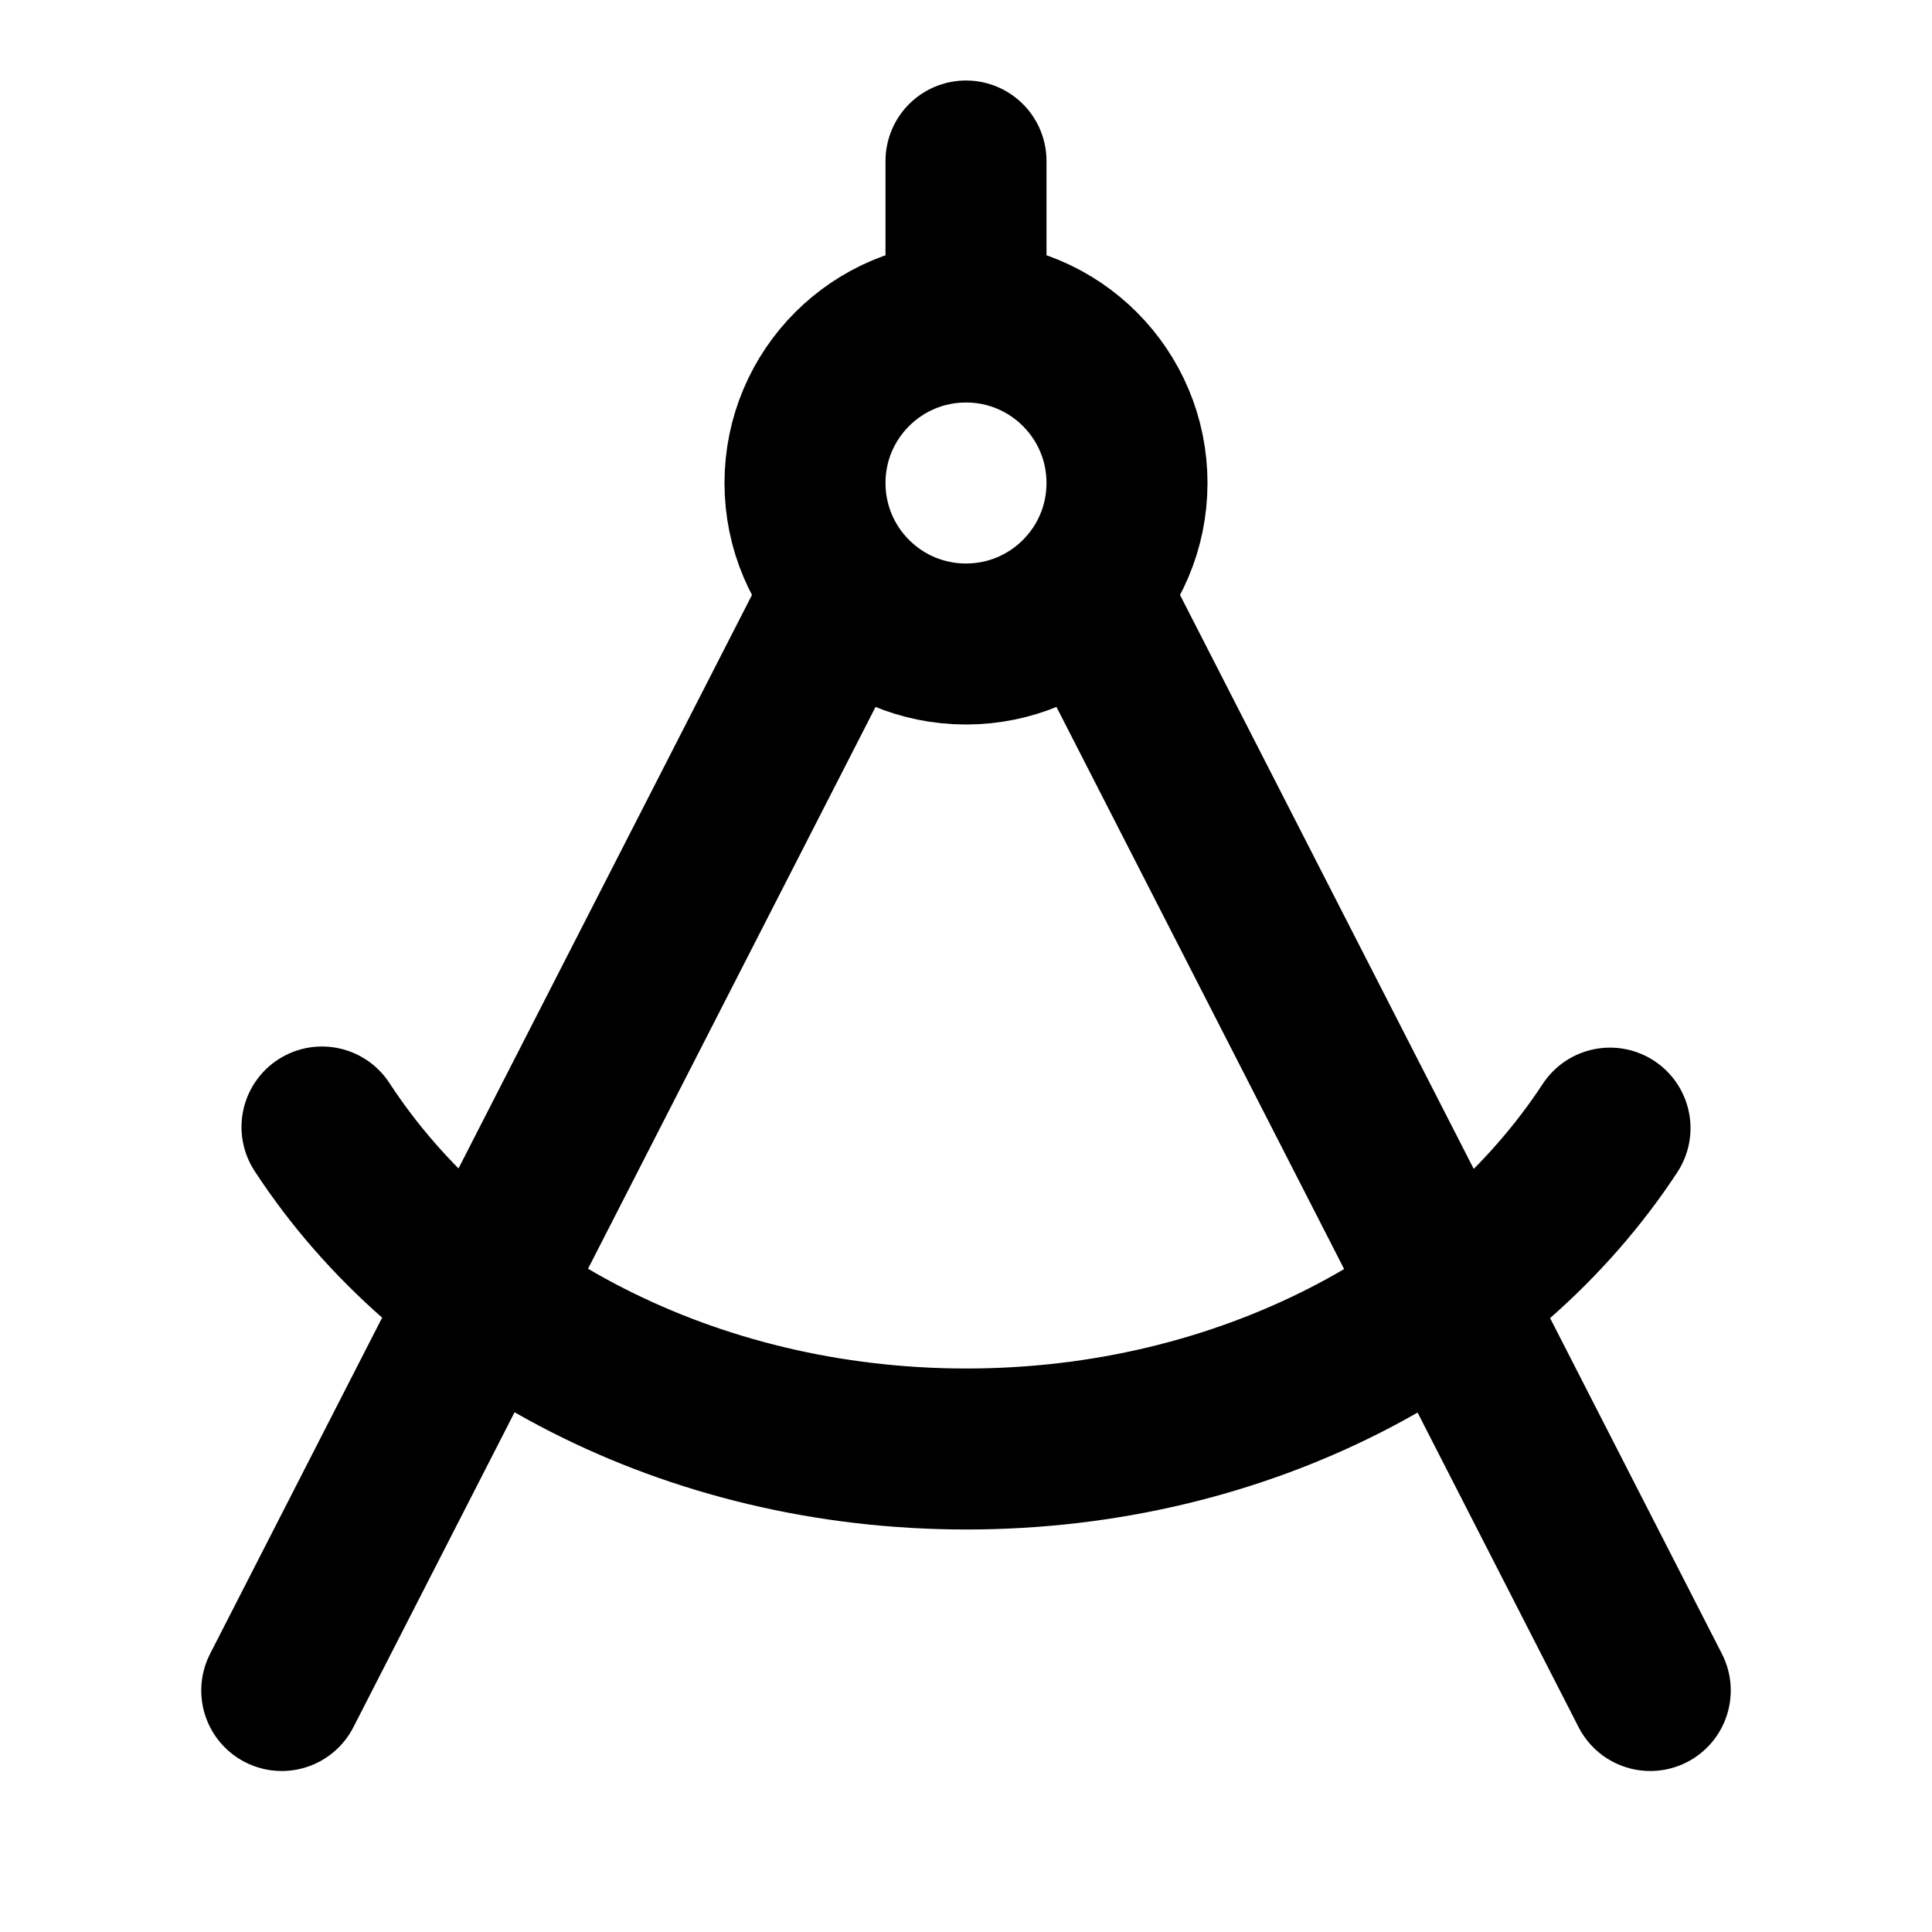
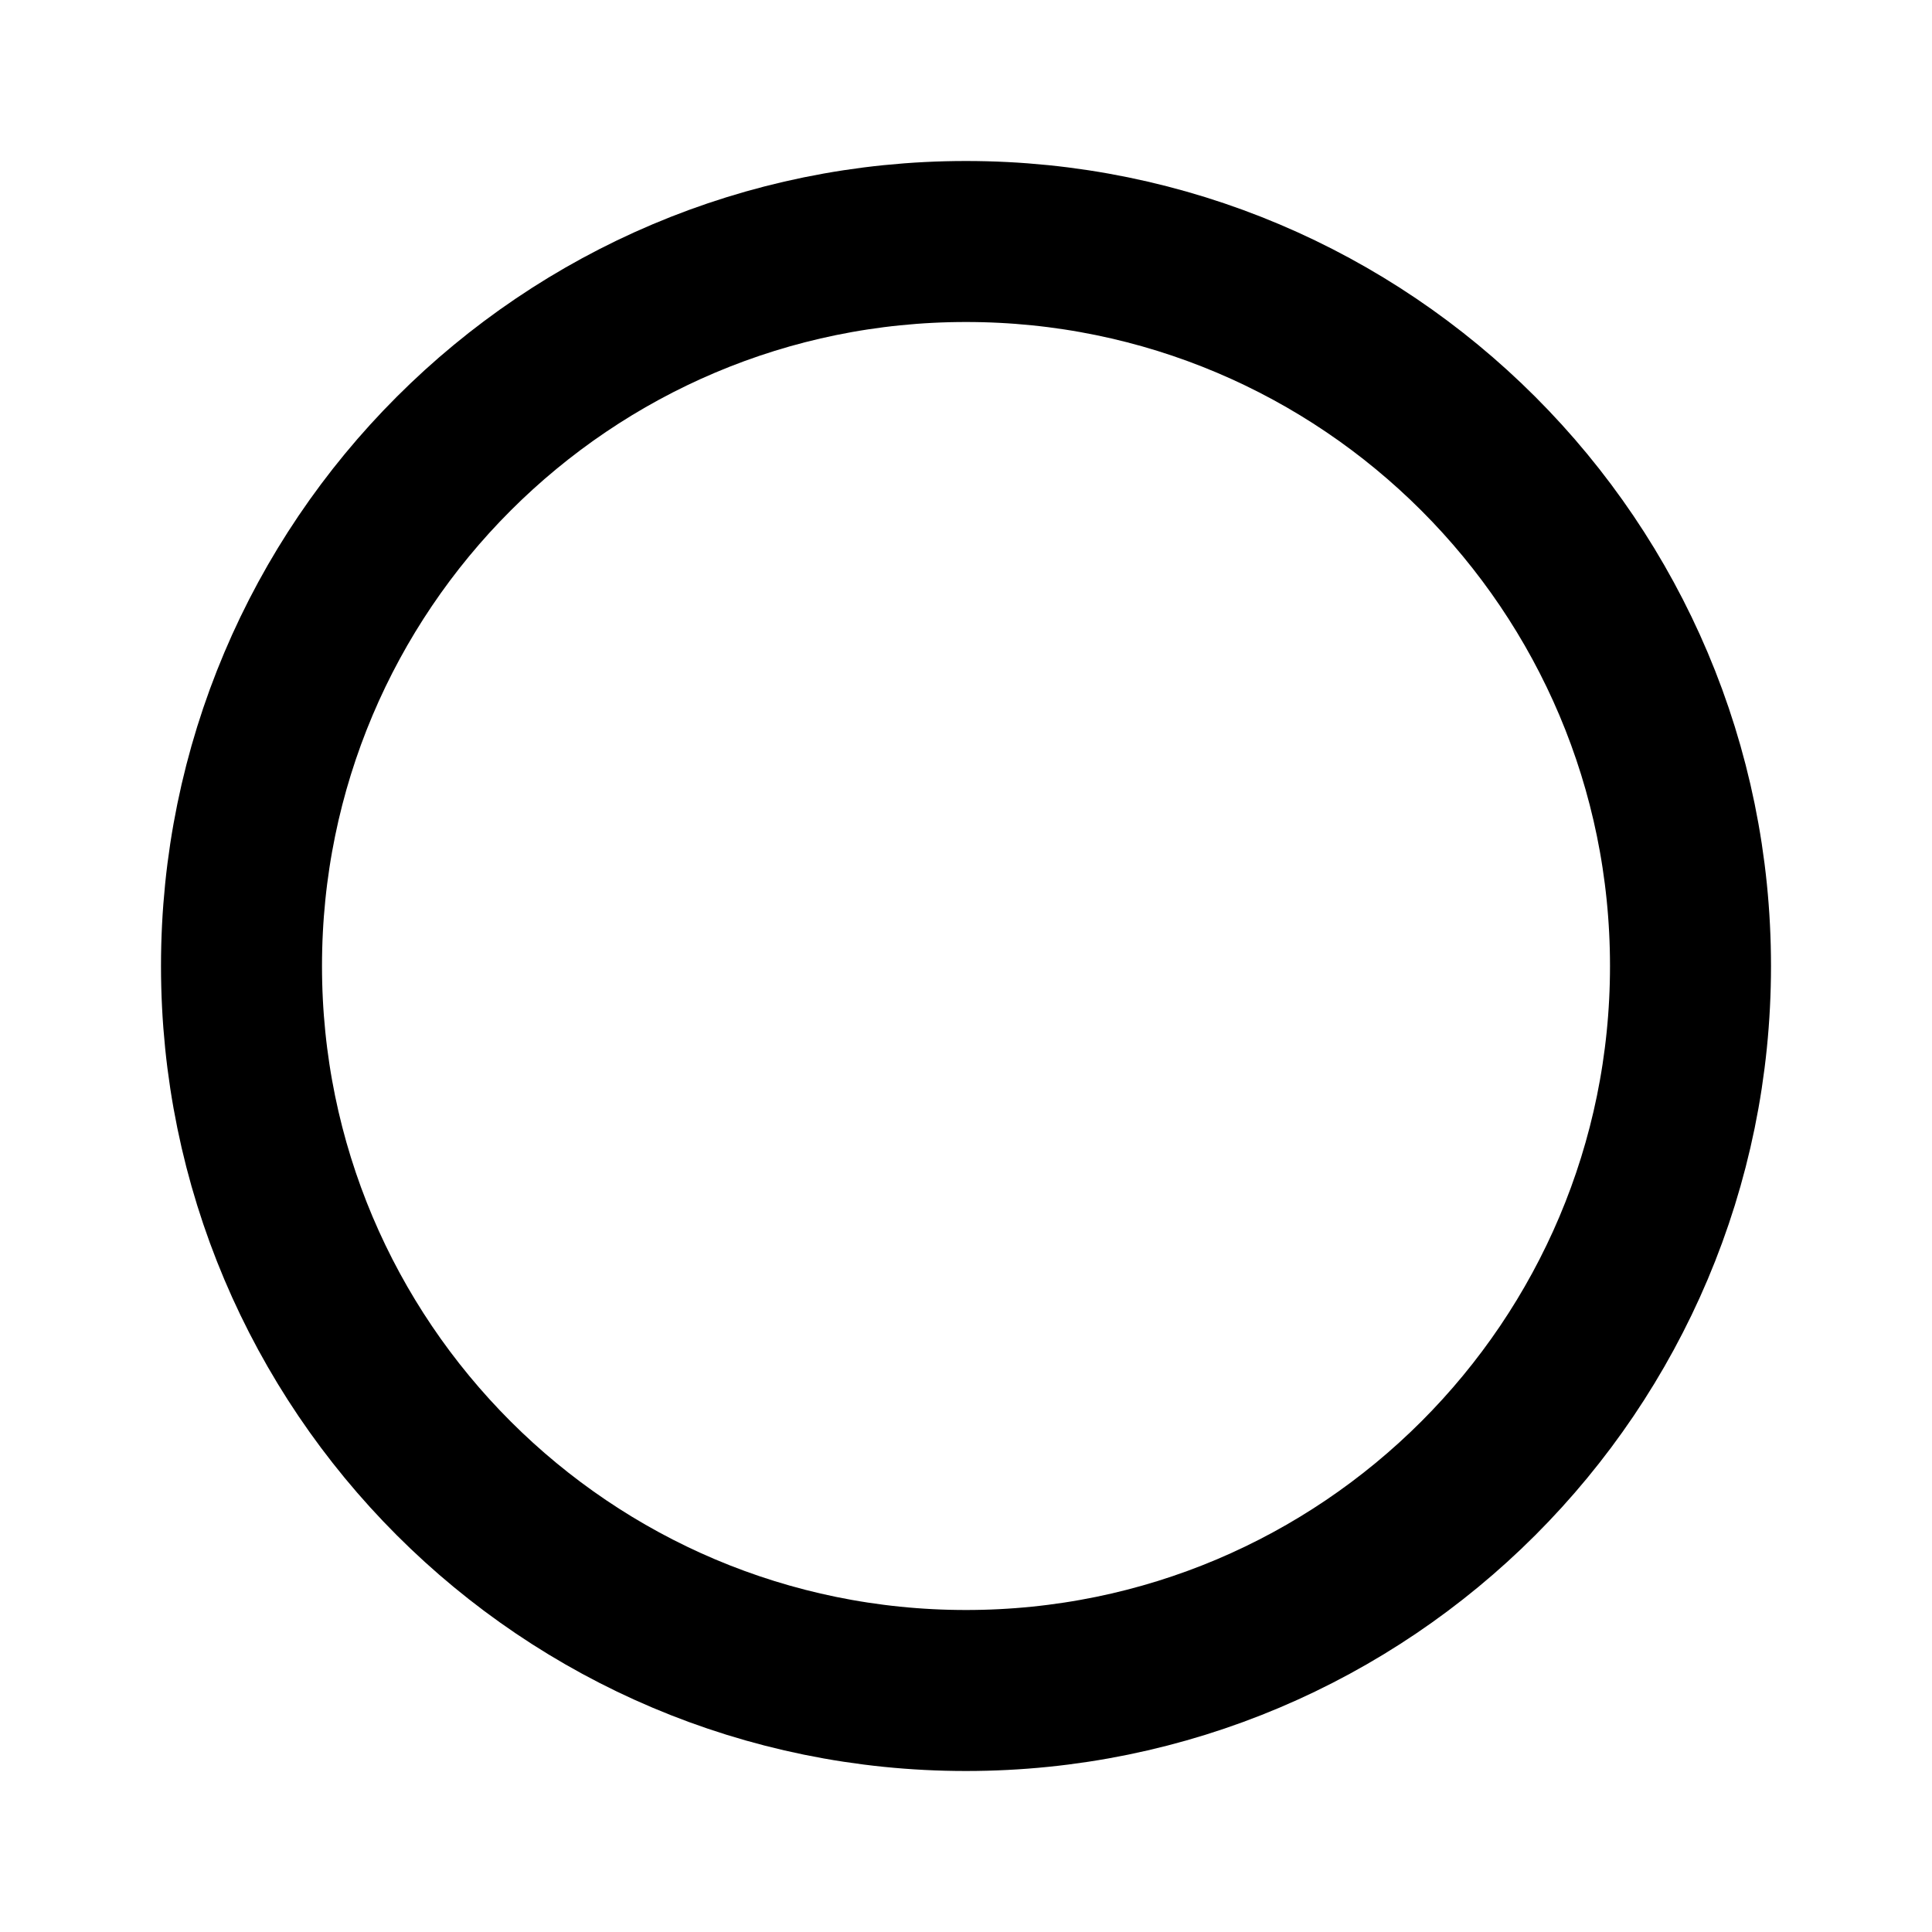
<svg xmlns="http://www.w3.org/2000/svg" width="24" height="24" viewBox="0 0 24 24" fill="none">
-   <path d="M12 4C10.895 4 10 4.895 10 6C10 7.105 10.895 8 12 8C13.105 8 14 7.105 14 6C14 4.895 13.105 4 12 4ZM12 4L12 2M10.5 7.322L3.5 21M13.5 7.322L20.5 21M20 14.014C18.441 16.391 15.445 18 12.005 18C8.558 18 5.556 16.385 4 14" stroke="black" stroke-width="2" stroke-linecap="round" stroke-linejoin="round" />
+   <path d="M21 12C21 16.971 16.971 21 12 21C7.029 21 3 16.971 3 12C3 7.029 7.029 3 12 3C16.971 3 21 7.029 21 12Z" stroke="black" stroke-width="2" stroke-linecap="round" stroke-linejoin="round" />
</svg>
